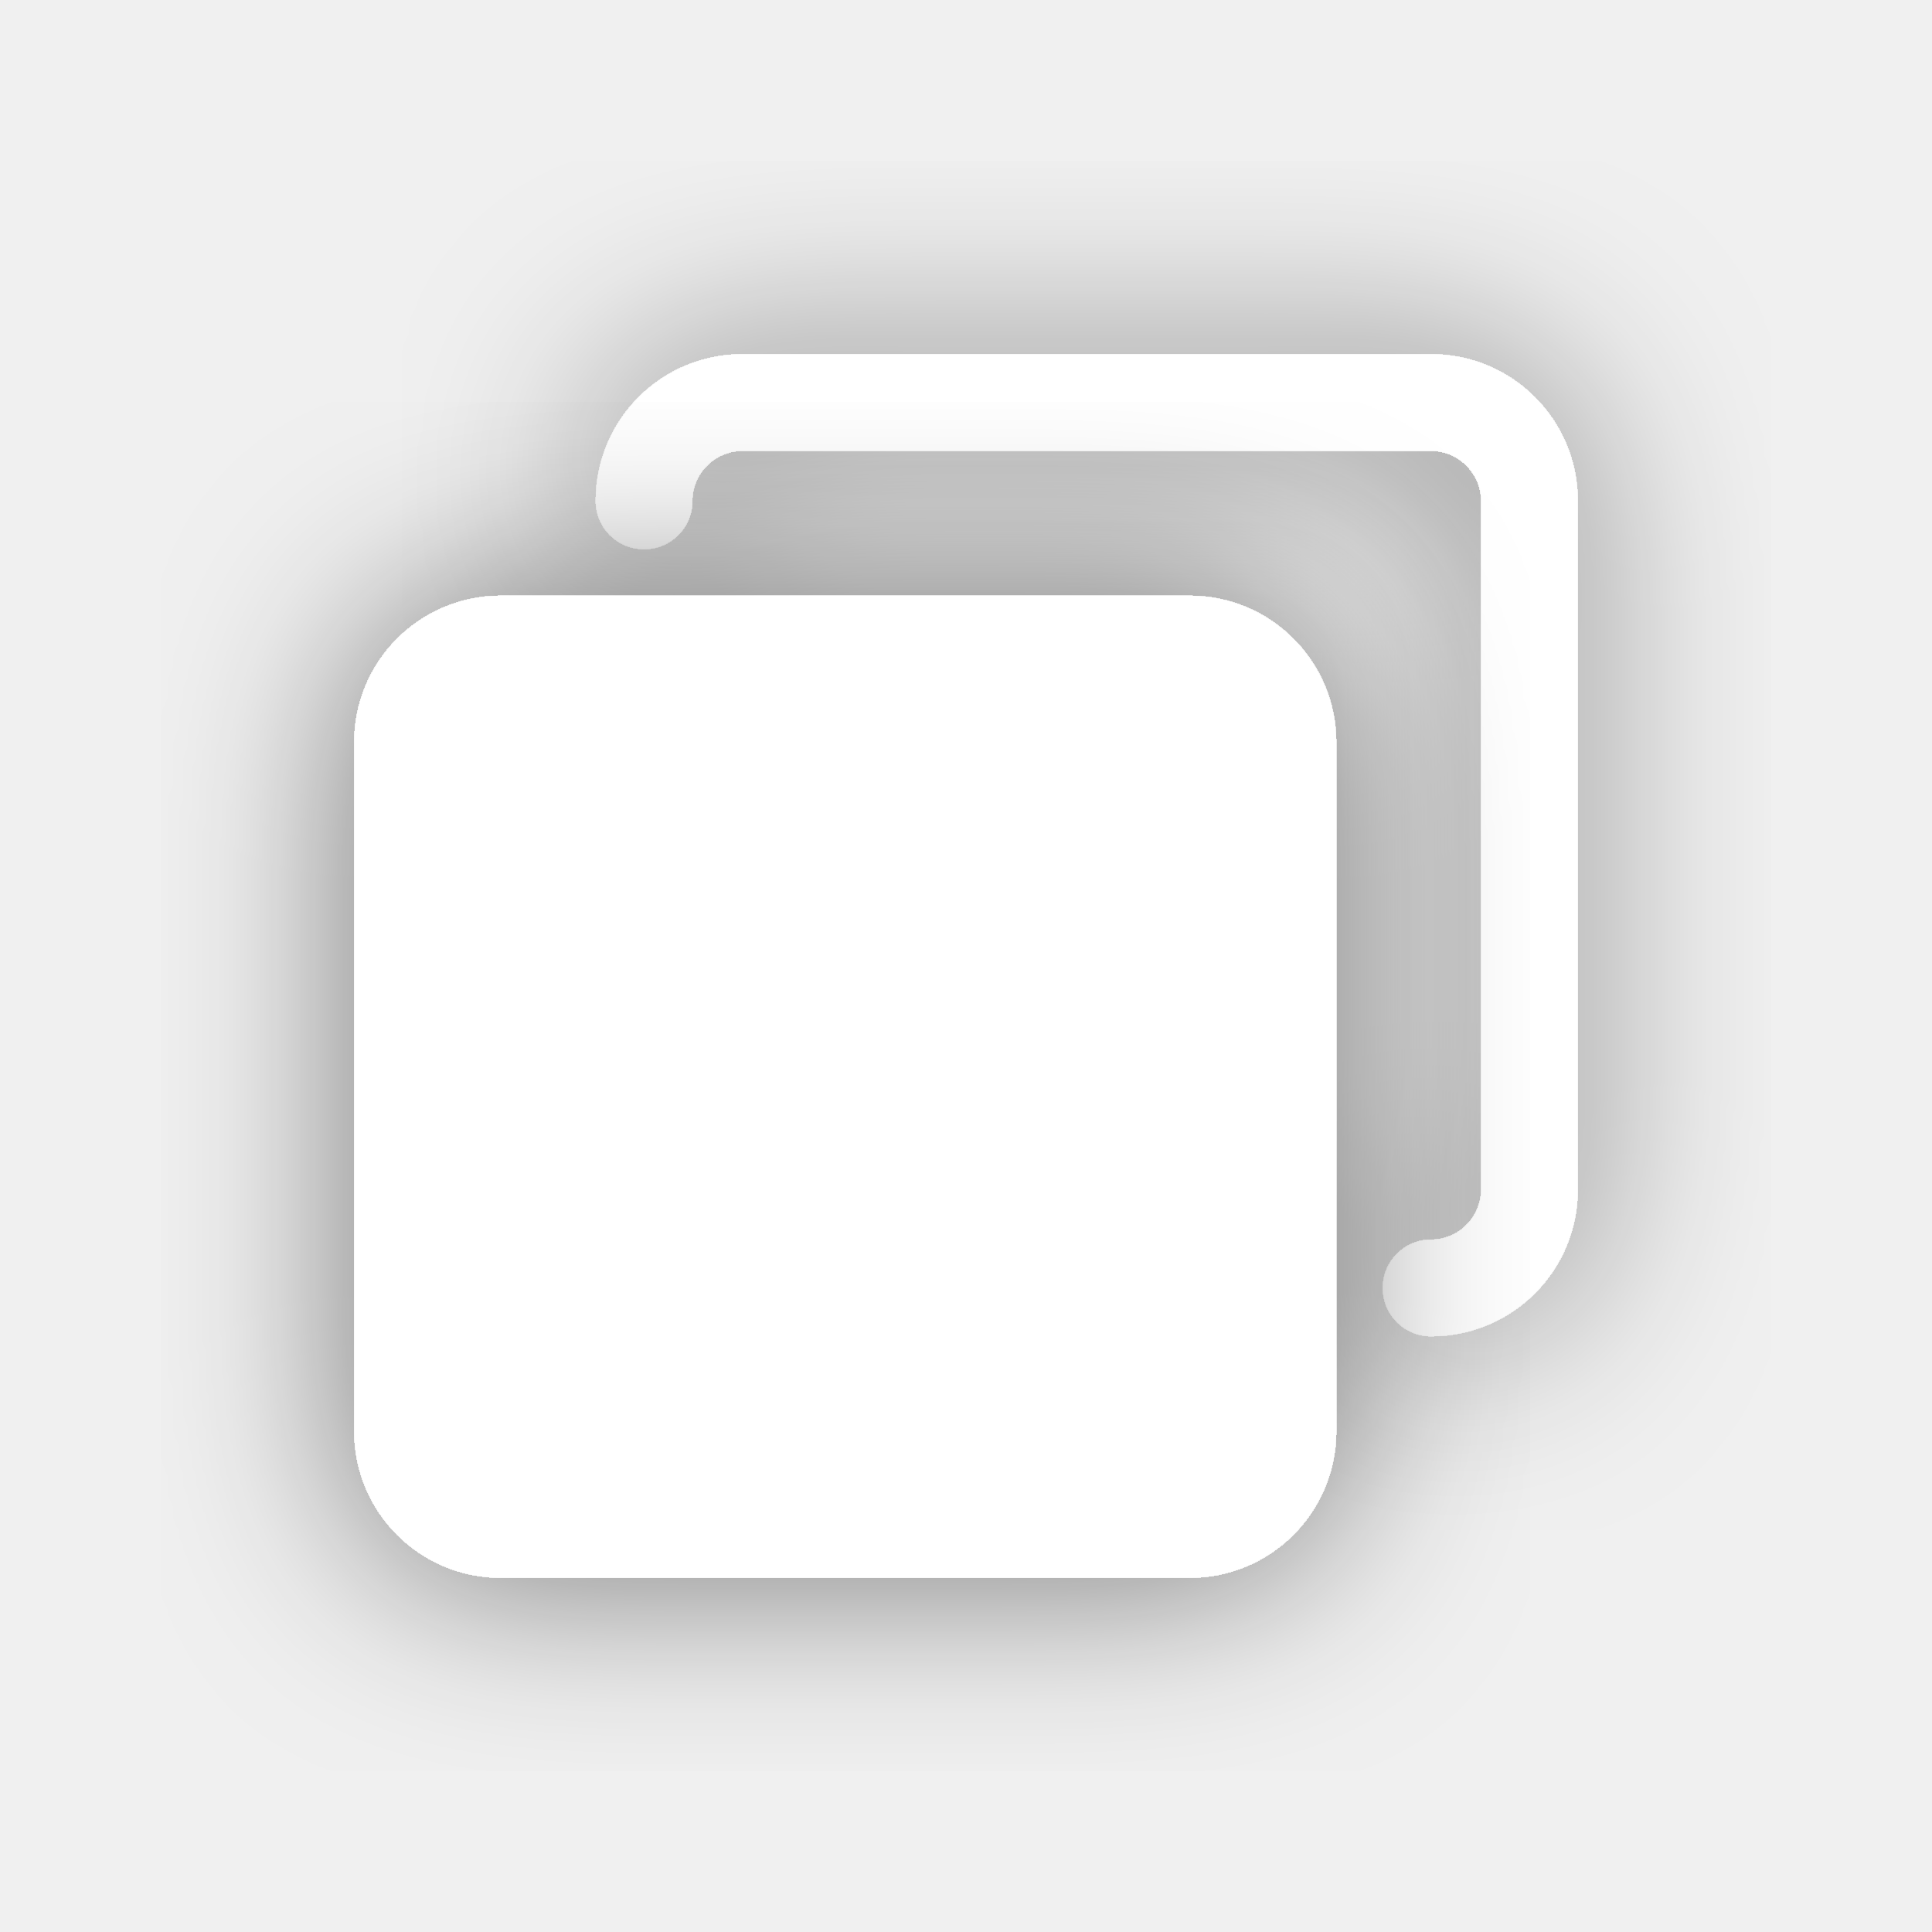
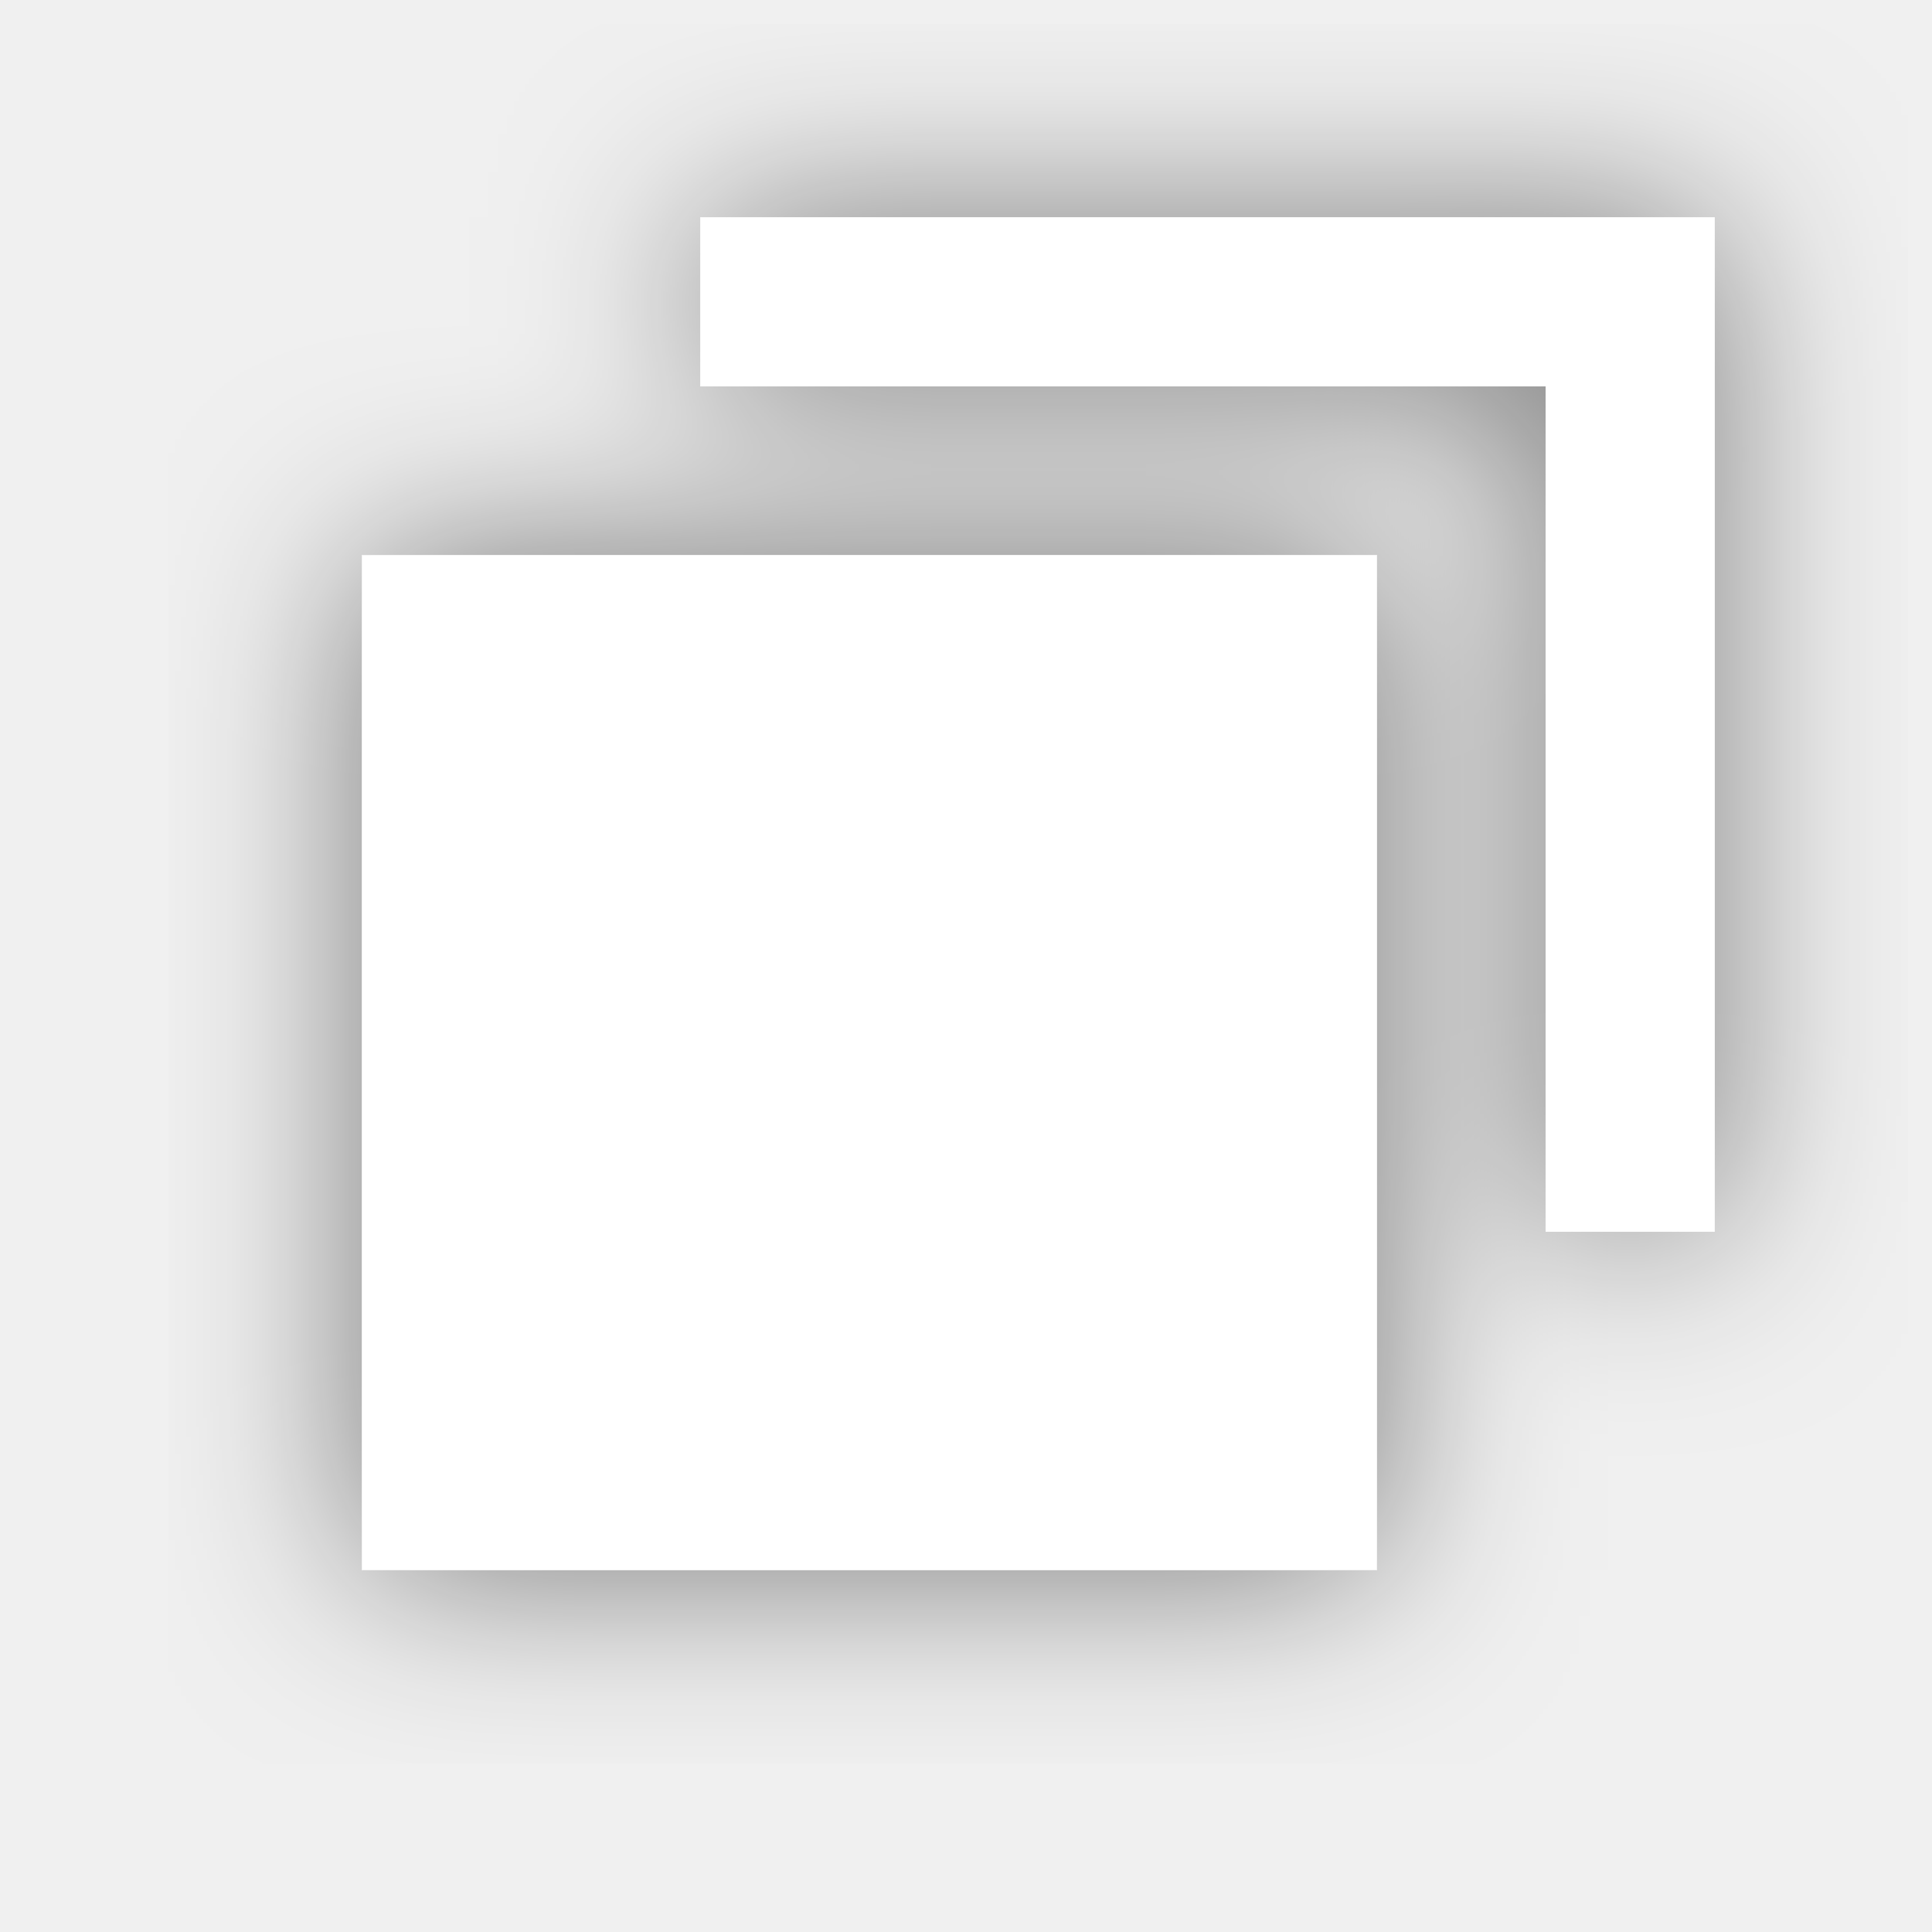
<svg xmlns="http://www.w3.org/2000/svg" width="20" height="20" viewBox="0 0 20 20" fill="none">
-   <g filter="url(#filter0_d_11786_4287)">
-     <path d="M14.815 13.333C15.377 13.333 15.833 12.877 15.833 12.315V5.185C15.833 4.623 15.377 4.167 14.815 4.167H7.685C7.123 4.167 6.667 4.623 6.667 5.185" stroke="white" stroke-linecap="round" stroke-linejoin="round" />
-   </g>
-   <g filter="url(#filter1_d_11786_4287)">
-     <path d="M12.315 6.667H5.185C4.623 6.667 4.167 7.123 4.167 7.685V14.815C4.167 15.377 4.623 15.833 5.185 15.833H12.315C12.877 15.833 13.333 15.377 13.333 14.815V7.685C13.333 7.123 12.877 6.667 12.315 6.667Z" fill="white" />
-     <path d="M12.315 6.667H5.185C4.623 6.667 4.167 7.123 4.167 7.685V14.815C4.167 15.377 4.623 15.833 5.185 15.833H12.315C12.877 15.833 13.333 15.377 13.333 14.815V7.685C13.333 7.123 12.877 6.667 12.315 6.667Z" stroke="white" stroke-linecap="round" stroke-linejoin="round" />
+   <g filter="url(#filter0_d_2_1728)">
+     <path d="M17.75 2.25H7.25V4H16V12.75H17.75V2.25Z" fill="white" />
+     <path fill-rule="evenodd" clip-rule="evenodd" d="M14.25 5.75H3.75V16.25H14.25V5.75Z" fill="white" />
  </g>
  <defs>
-     <filter id="filter0_d_11786_4287" x="4.167" y="1.667" width="14.167" height="14.167" filterUnits="userSpaceOnUse" color-interpolation-filters="sRGB">
+     <filter id="filter0_d_2_1728" x="1.75" y="0.25" width="18" height="18" filterUnits="userSpaceOnUse" color-interpolation-filters="sRGB">
      <feFlood flood-opacity="0" result="BackgroundImageFix" />
      <feColorMatrix in="SourceAlpha" type="matrix" values="0 0 0 0 0 0 0 0 0 0 0 0 0 0 0 0 0 0 127 0" result="hardAlpha" />
      <feOffset />
      <feGaussianBlur stdDeviation="1" />
      <feComposite in2="hardAlpha" operator="out" />
      <feColorMatrix type="matrix" values="0 0 0 0 0 0 0 0 0 0 0 0 0 0 0 0 0 0 0.5 0" />
-       <feBlend mode="normal" in2="BackgroundImageFix" result="effect1_dropShadow_11786_4287" />
-       <feBlend mode="normal" in="SourceGraphic" in2="effect1_dropShadow_11786_4287" result="shape" />
-     </filter>
-     <filter id="filter1_d_11786_4287" x="1.667" y="4.167" width="14.167" height="14.167" filterUnits="userSpaceOnUse" color-interpolation-filters="sRGB">
-       <feFlood flood-opacity="0" result="BackgroundImageFix" />
-       <feColorMatrix in="SourceAlpha" type="matrix" values="0 0 0 0 0 0 0 0 0 0 0 0 0 0 0 0 0 0 127 0" result="hardAlpha" />
-       <feOffset />
-       <feGaussianBlur stdDeviation="1" />
-       <feComposite in2="hardAlpha" operator="out" />
-       <feColorMatrix type="matrix" values="0 0 0 0 0 0 0 0 0 0 0 0 0 0 0 0 0 0 0.5 0" />
-       <feBlend mode="normal" in2="BackgroundImageFix" result="effect1_dropShadow_11786_4287" />
-       <feBlend mode="normal" in="SourceGraphic" in2="effect1_dropShadow_11786_4287" result="shape" />
+       <feBlend mode="normal" in2="BackgroundImageFix" result="effect1_dropShadow_2_1728" />
+       <feBlend mode="normal" in="SourceGraphic" in2="effect1_dropShadow_2_1728" result="shape" />
    </filter>
  </defs>
</svg>
